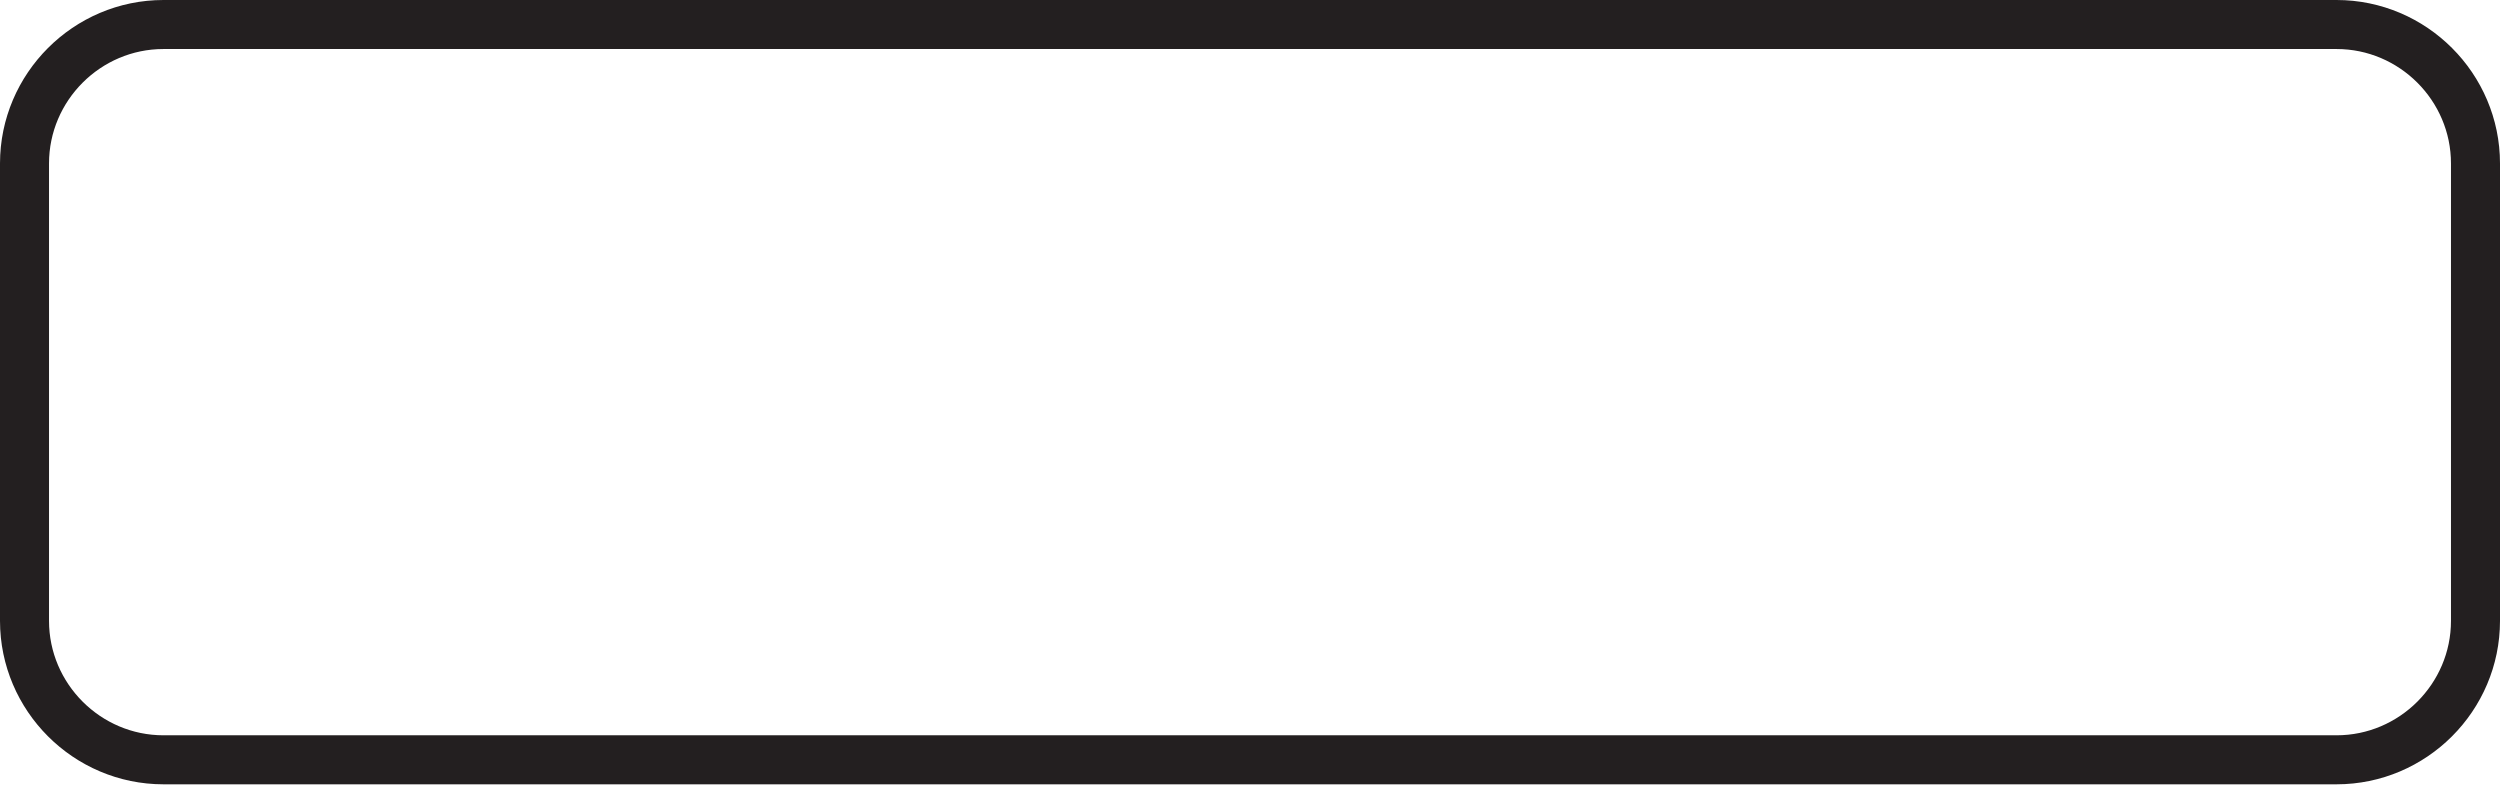
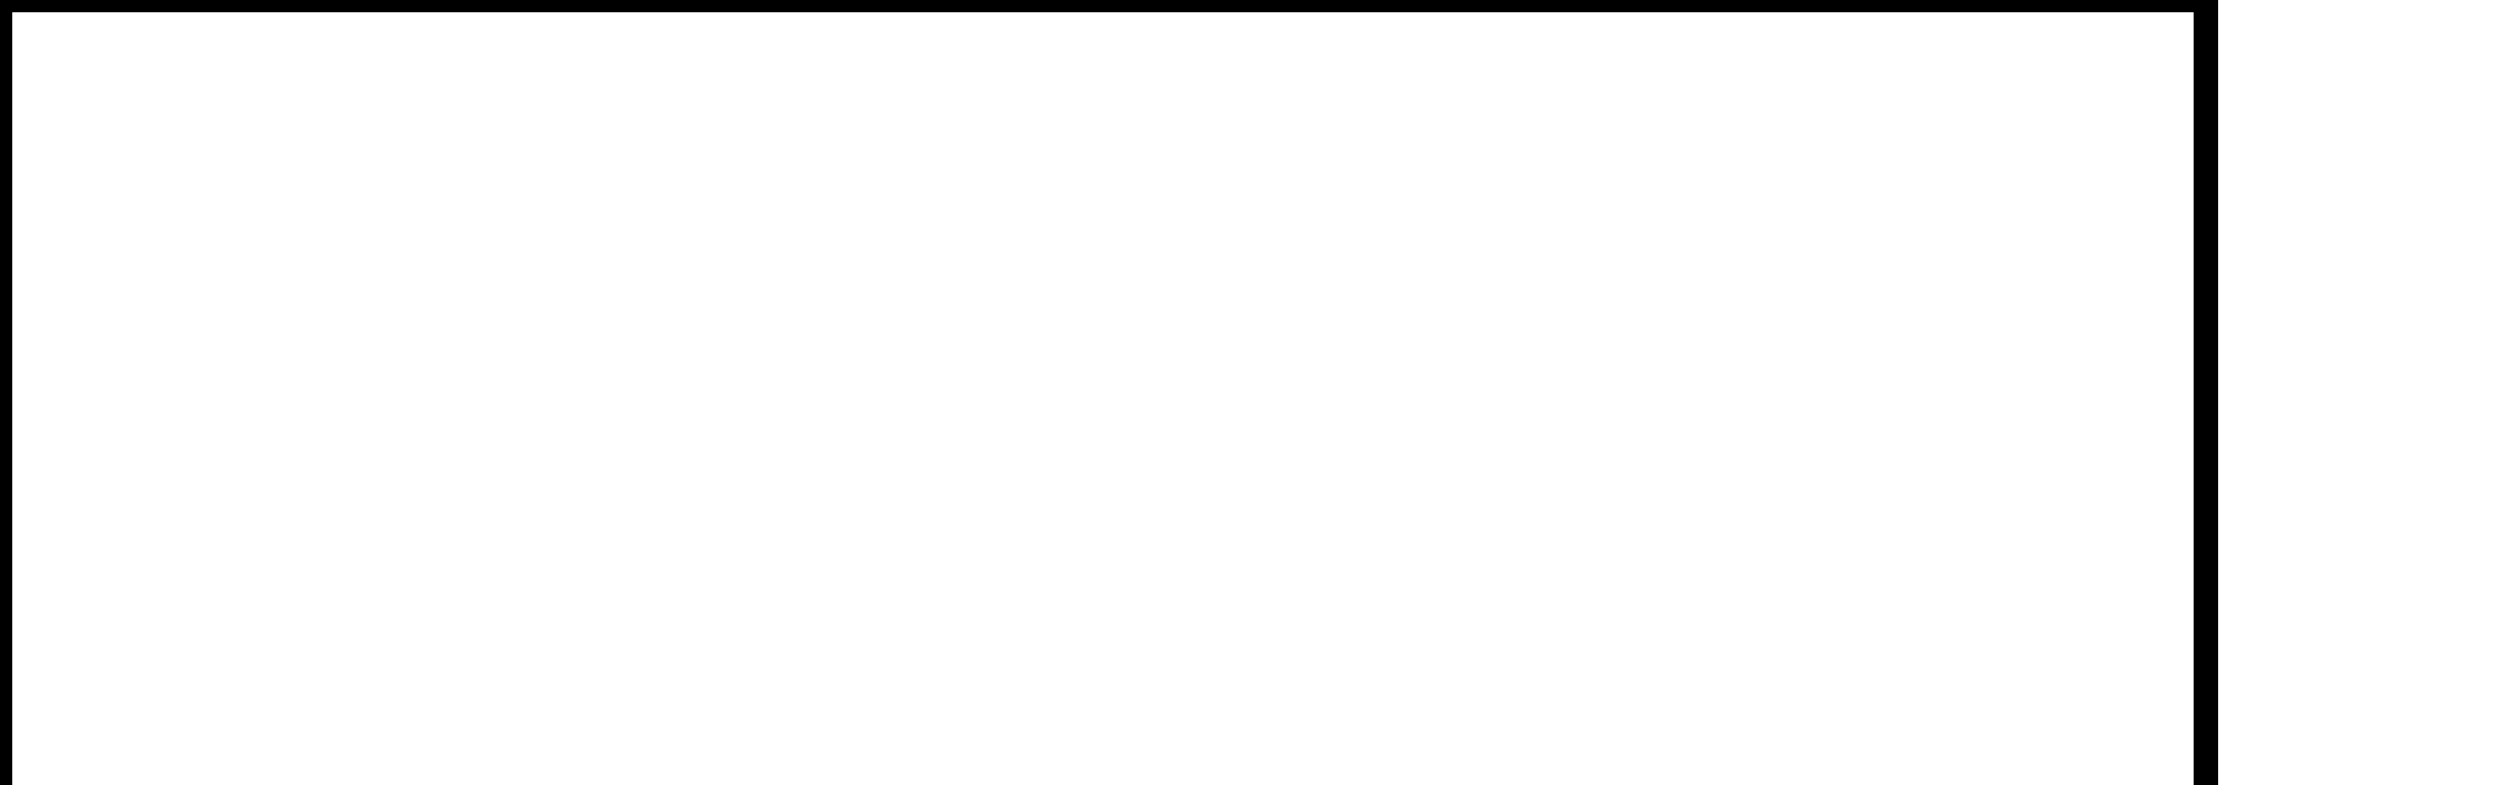
<svg xmlns="http://www.w3.org/2000/svg" version="1.1" x="0px" y="0px" width="153px" height="48px" viewBox="0 0 102 32" overflow="visible" enable-background="new 0 0 102 32" xml:space="preserve">
  <defs>
</defs>
-   <g>
-     <path fill="none" stroke="#231F20" stroke-width="2" stroke-miterlimit="10" d="M101,25.331C101,28.449,98.449,31,95.331,31H6.669   C3.551,31,1,28.449,1,25.331V6.669C1,3.551,3.551,1,6.669,1h88.661C98.449,1,101,3.551,101,6.669V25.331z" />
-   </g>
+   <rect id="box" width="90" height="40" style="fill:rgb(255,255,255);stroke-width:1; stroke: black;" />
</svg>
